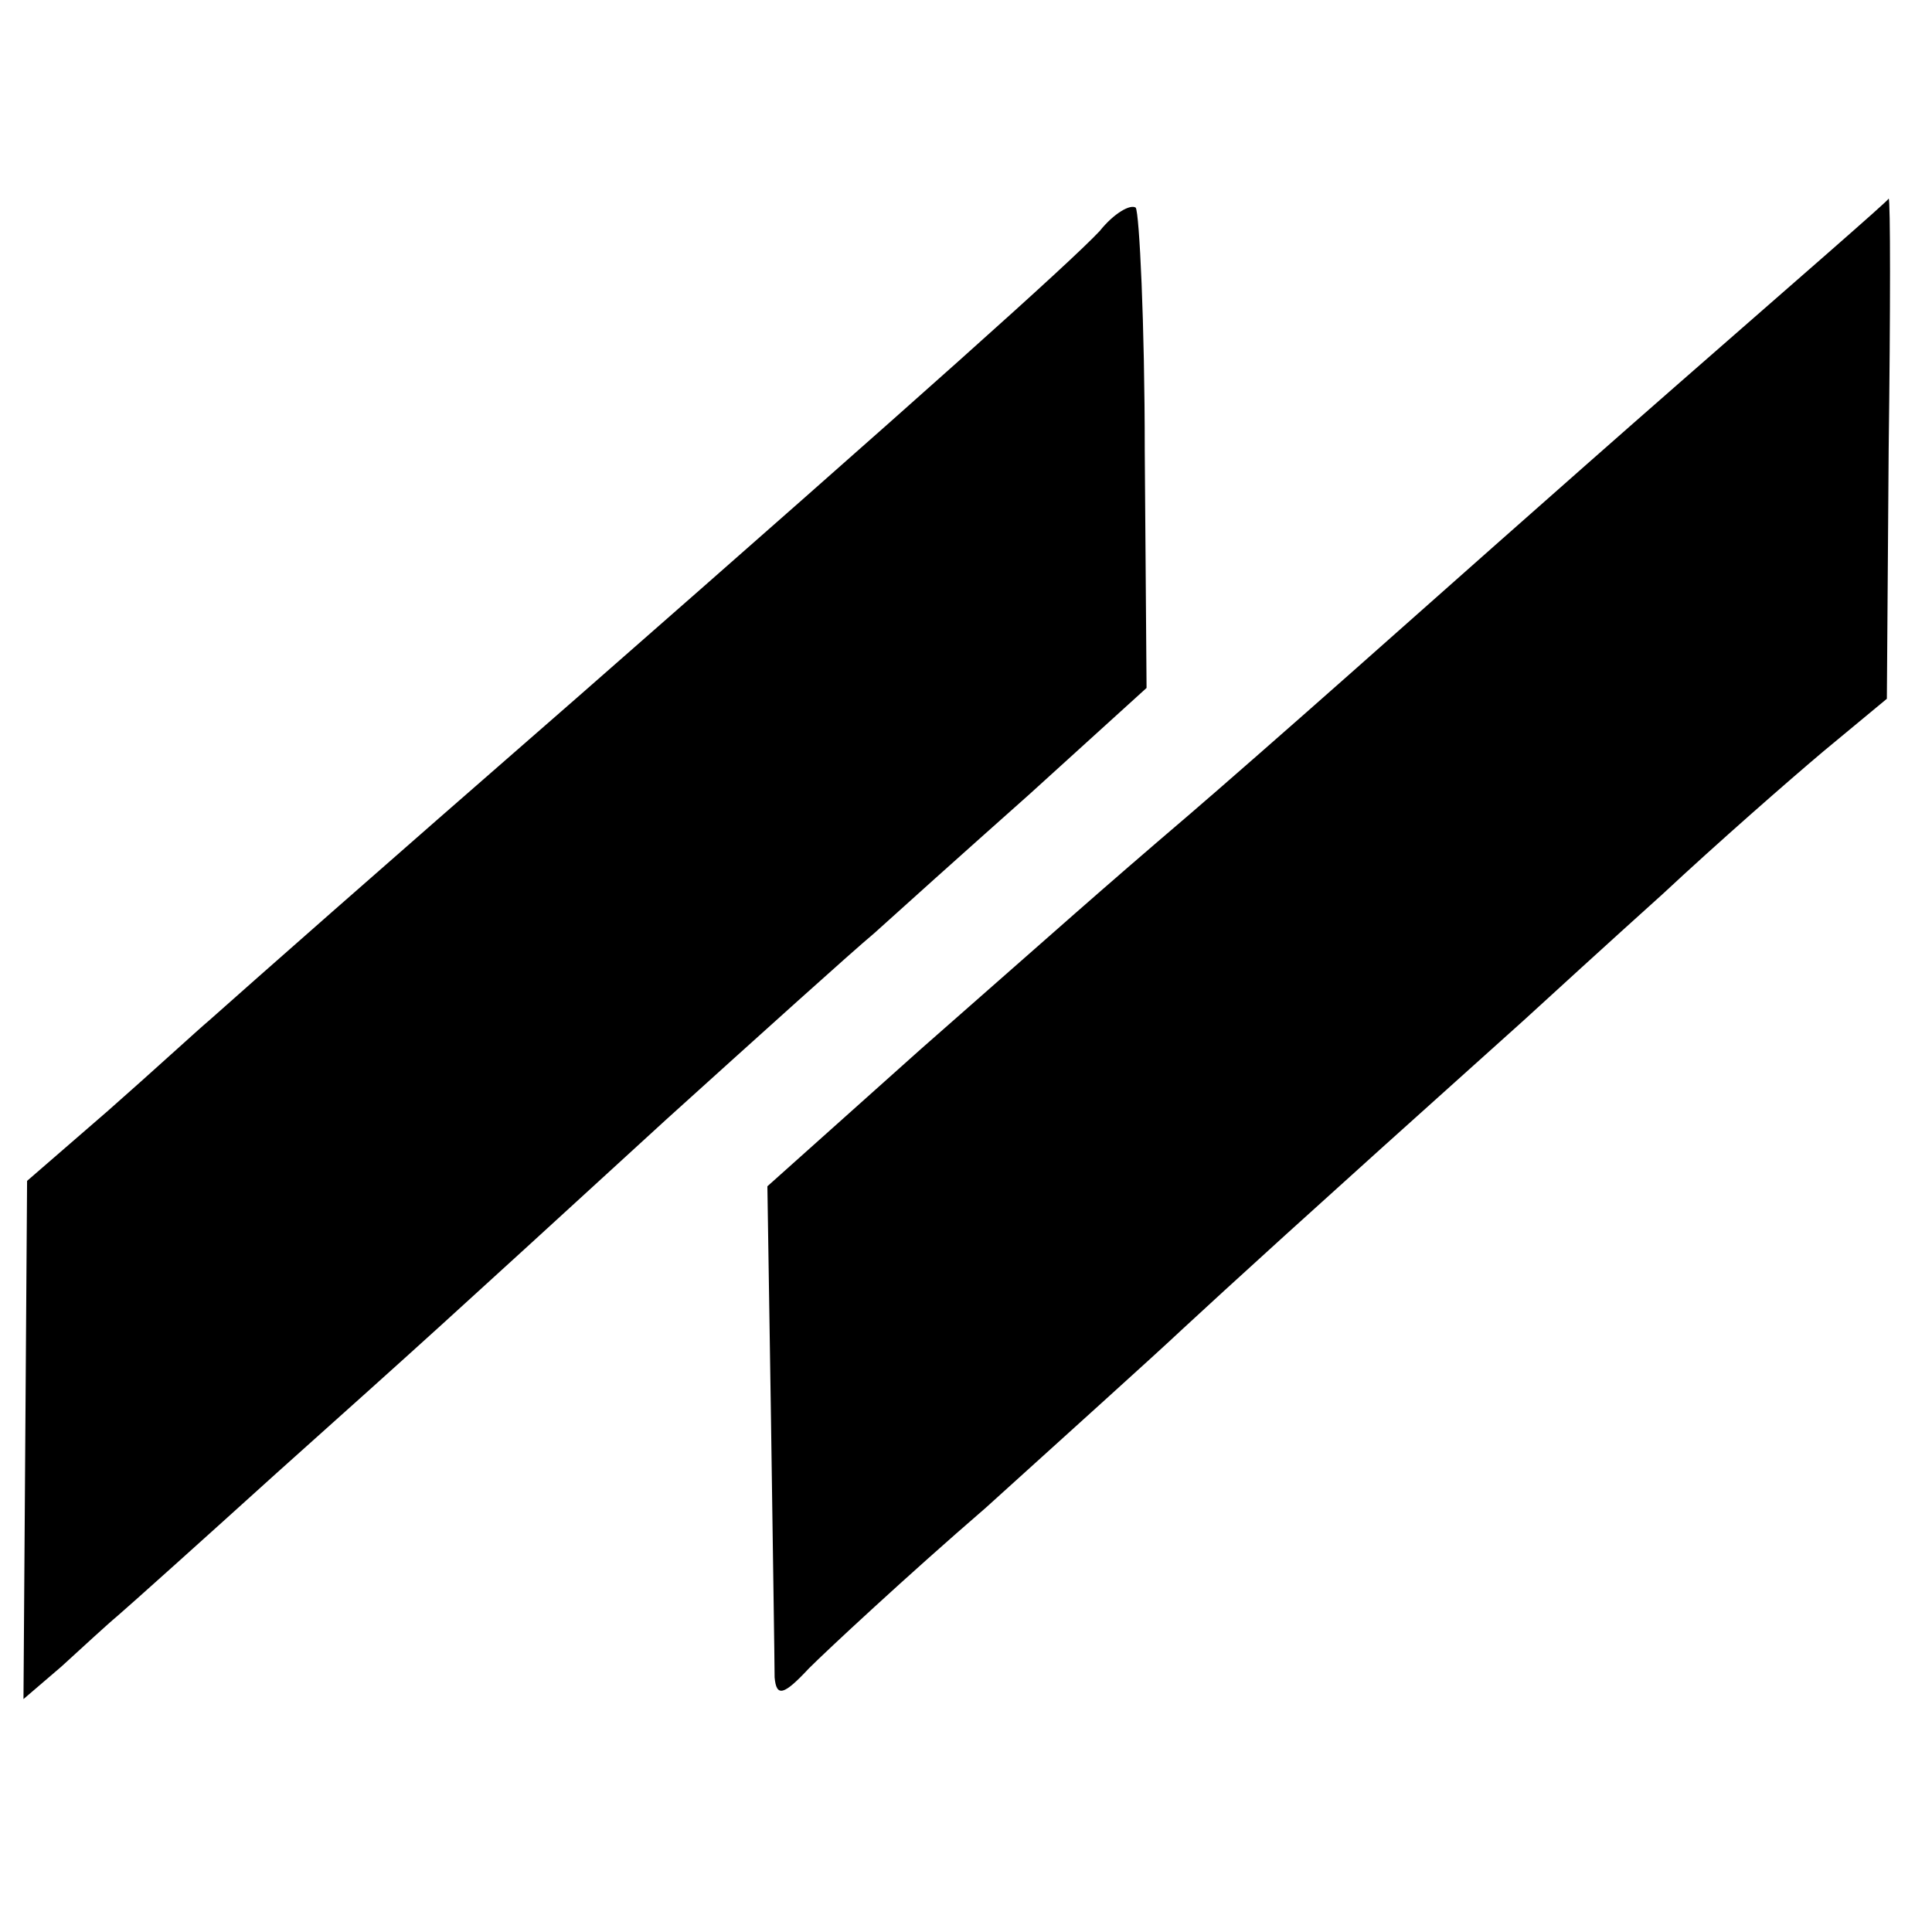
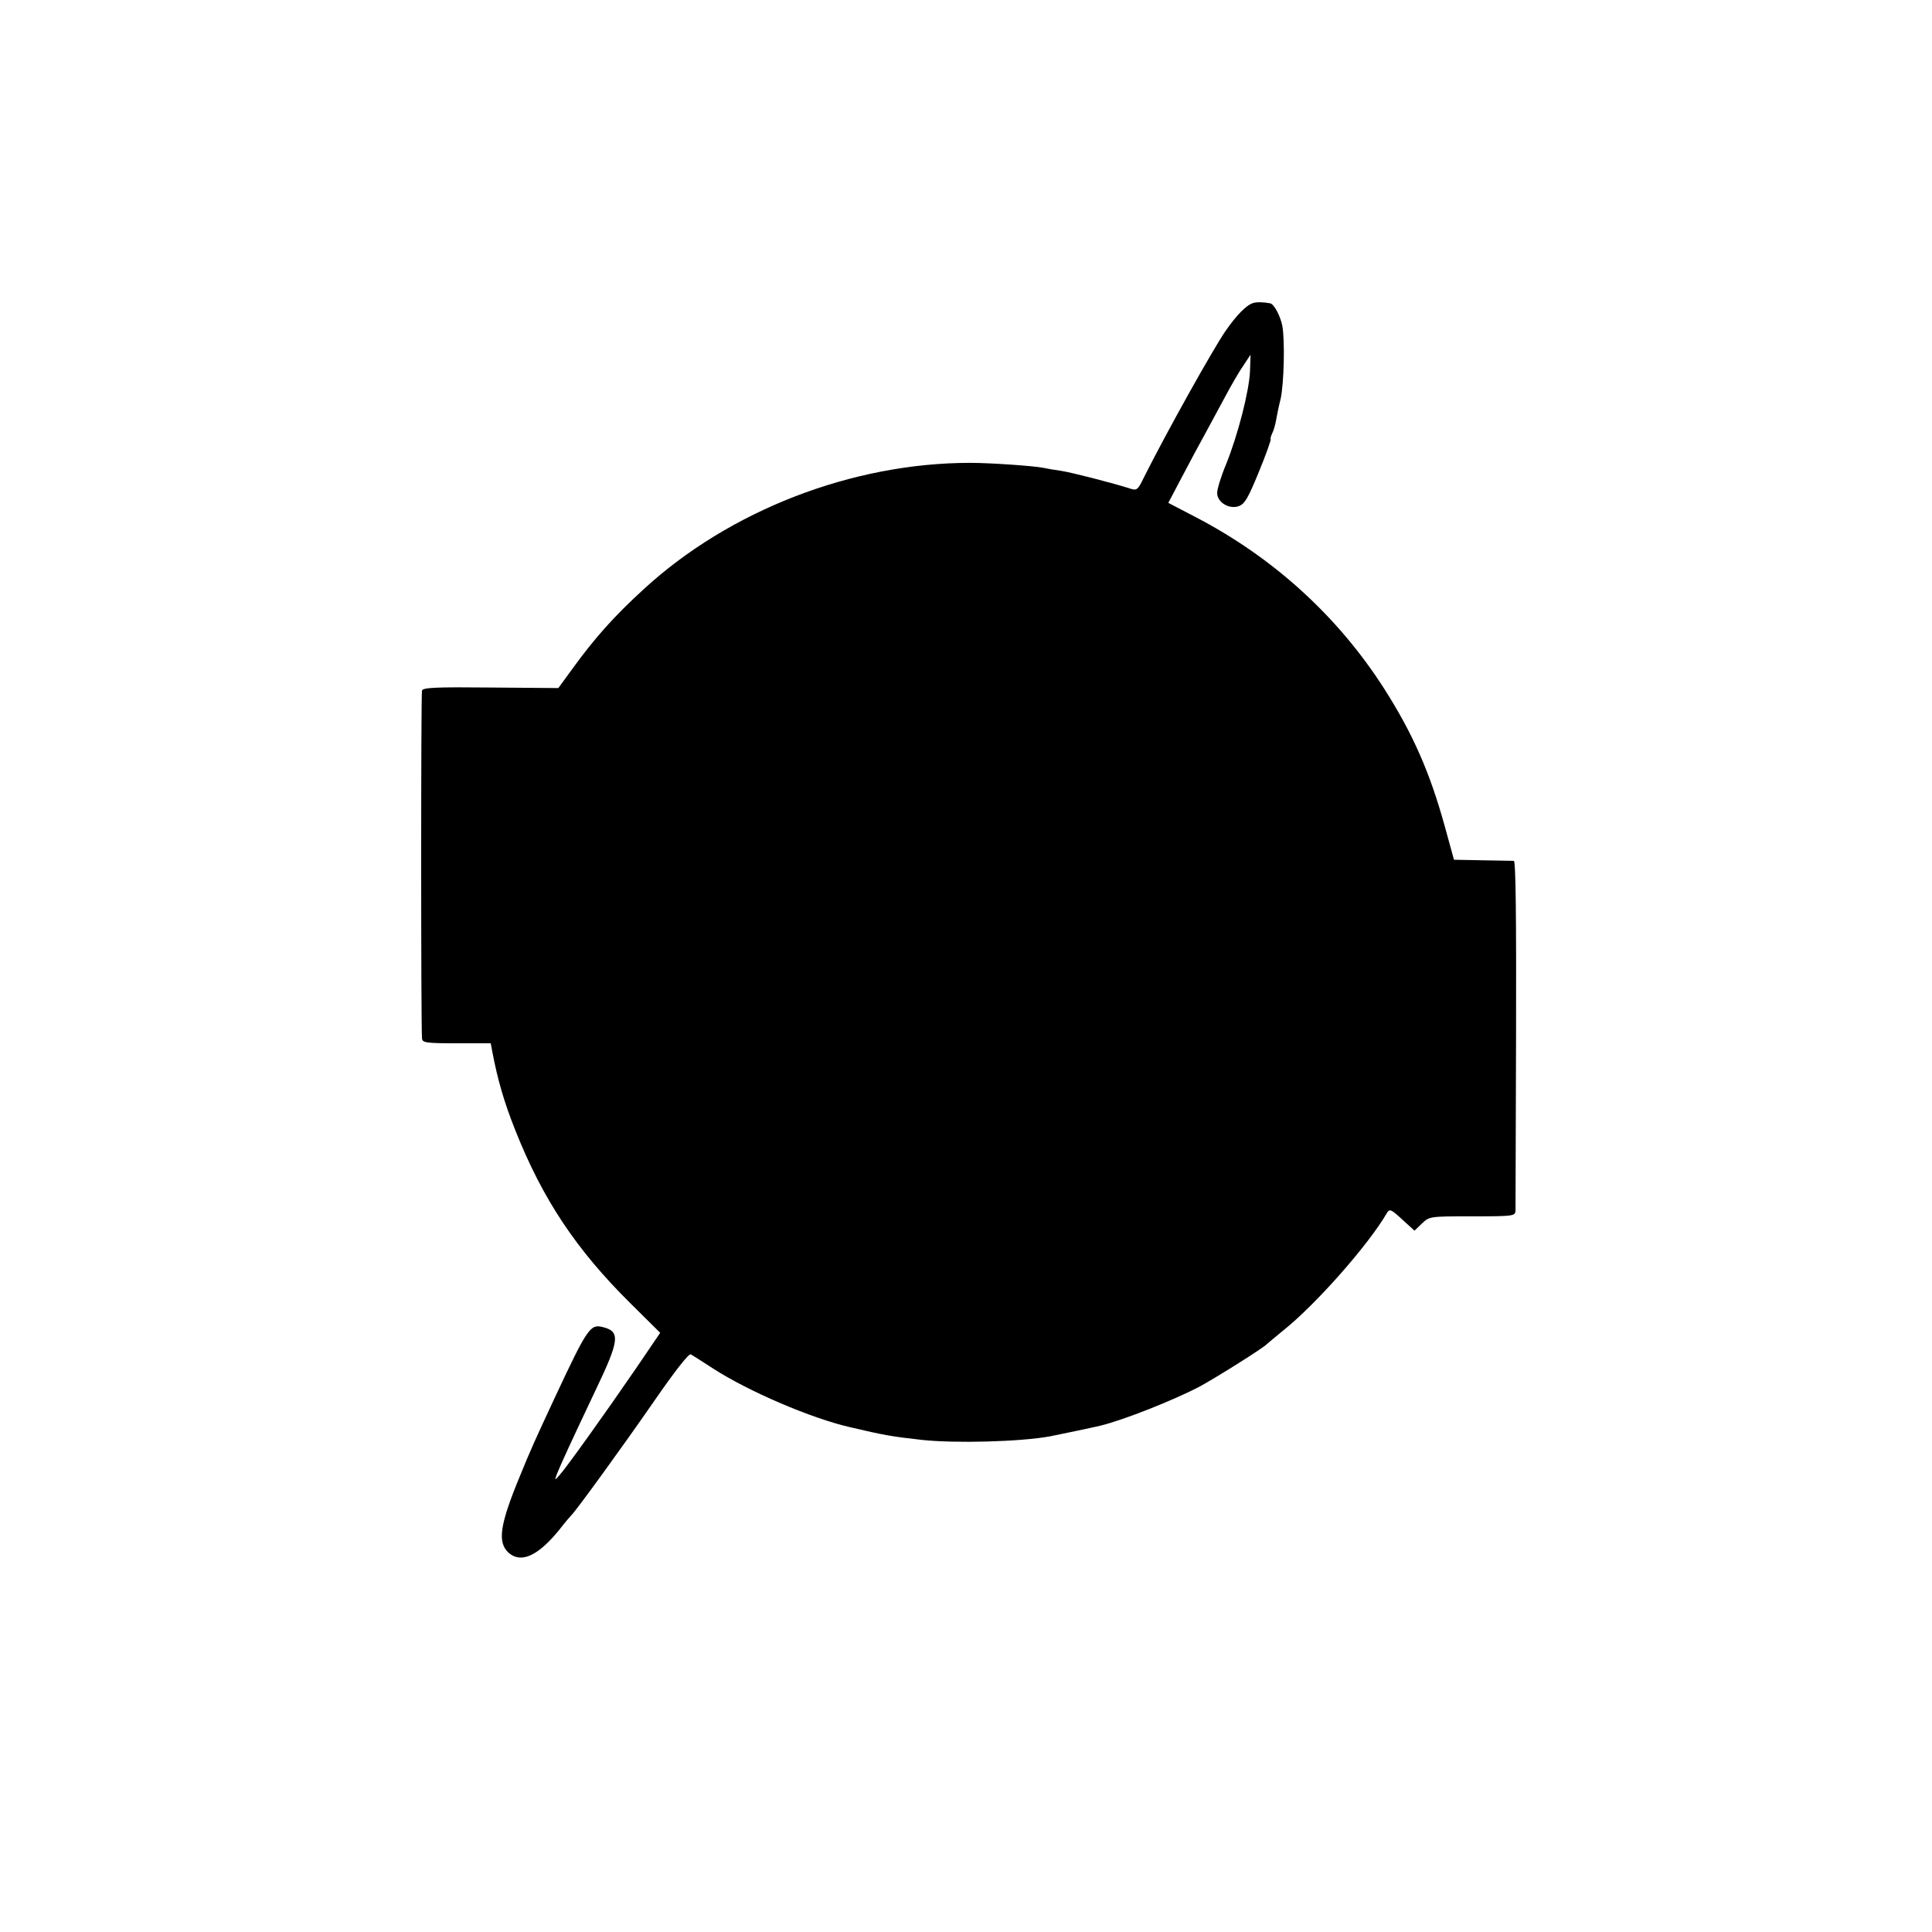
- <svg xmlns="http://www.w3.org/2000/svg" version="1.0" width="107pt" height="107pt" viewBox="0 0 107 107" preserveAspectRatio="xMidYMid meet">
-   <g transform="translate(0,107) scale(0.1,-0.1)" fill="#000000" stroke="none">
-     <path d="M609 942 c-17 -18 -95 -88 -289 -258 -117 -102 -177 -155 -204 -179 -6 -5 -31 -28 -56 -50 l-45 -39 -1 -144 -1 -143 21 18 c11 10 25 23 31 28 7 6 46 41 88 79 86 77 86 77 216 196 52 47 103 93 115 103 11 10 50 45 86 77 l65 59 -1 131 c0 71 -3 132 -5 135 -3 2 -12 -3 -20 -13z" />
-     <path d="M929 857 c-64 -56 -145 -128 -180 -159 -35 -31 -75 -66 -89 -78 -55 -47 -68 -59 -150 -131 l-85 -76 2 -129 c1 -71 2 -135 2 -143 1 -11 5 -10 19 5 10 10 54 51 98 89 43 39 92 83 109 99 26 24 63 58 189 171 12 11 47 43 77 70 30 28 70 63 89 79 l35 29 1 138 c1 77 1 139 0 139 0 -1 -53 -47 -117 -103z" />
+ <svg xmlns="http://www.w3.org/2000/svg" version="1.0" width="700pt" height="700pt" viewBox="0 0 700 700" preserveAspectRatio="xMidYMid meet">
+   <g transform="translate(0,700) scale(0.1,-0.1)" fill="#000000" stroke="none">
+     <path d="M4540 5902 c-25 -8 -60 -44 -101 -103 -49 -73 -209 -359 -293 -526 -25 -51 -26 -52 -58 -41 -72 22 -205 56 -243 62 -22 3 -51 8 -65 11 -34 7 -192 18 -265 18 -428 0 -873 -173 -1183 -458 -106 -97 -176 -175 -258 -288 l-51 -70 -245 2 c-196 2 -246 0 -249 -11 -4 -11 -4 -1204 0 -1260 1 -16 14 -18 125 -18 l124 0 6 -32 c19 -100 43 -183 83 -283 99 -250 221 -433 417 -627 l108 -107 -87 -128 c-111 -162 -254 -362 -278 -388 -18 -20 -18 -20 -9 5 14 35 54 122 138 299 89 186 93 217 27 233 -44 11 -55 -4 -171 -252 -76 -163 -89 -192 -127 -285 -75 -181 -84 -244 -41 -282 45 -38 106 -10 183 85 20 26 40 49 43 52 15 13 189 253 299 412 78 113 127 175 134 171 7 -4 43 -27 80 -51 130 -84 357 -181 497 -213 123 -29 152 -34 260 -46 120 -13 357 -7 465 13 26 5 155 32 180 38 87 21 270 94 363 143 62 34 231 140 242 153 3 3 30 25 60 50 119 95 309 311 375 425 10 16 15 14 55 -23 l45 -41 27 26 c27 26 29 26 183 26 150 0 155 1 156 21 0 12 1 301 2 644 1 409 -1 622 -8 623 -5 0 -57 1 -114 2 l-103 2 -33 120 c-54 196 -116 337 -220 500 -169 264 -404 477 -686 623 l-96 50 49 93 c27 52 67 126 88 164 21 39 54 100 74 137 20 37 47 84 62 105 l25 38 -2 -60 c-3 -71 -43 -229 -87 -338 -18 -43 -32 -89 -32 -103 0 -34 43 -60 78 -48 22 8 34 29 73 124 26 63 45 117 43 119 -2 2 1 11 5 20 5 9 11 30 14 46 3 17 10 53 17 80 12 55 16 210 6 265 -7 35 -30 79 -44 81 -26 5 -49 5 -62 1z" />
  </g>
</svg>
